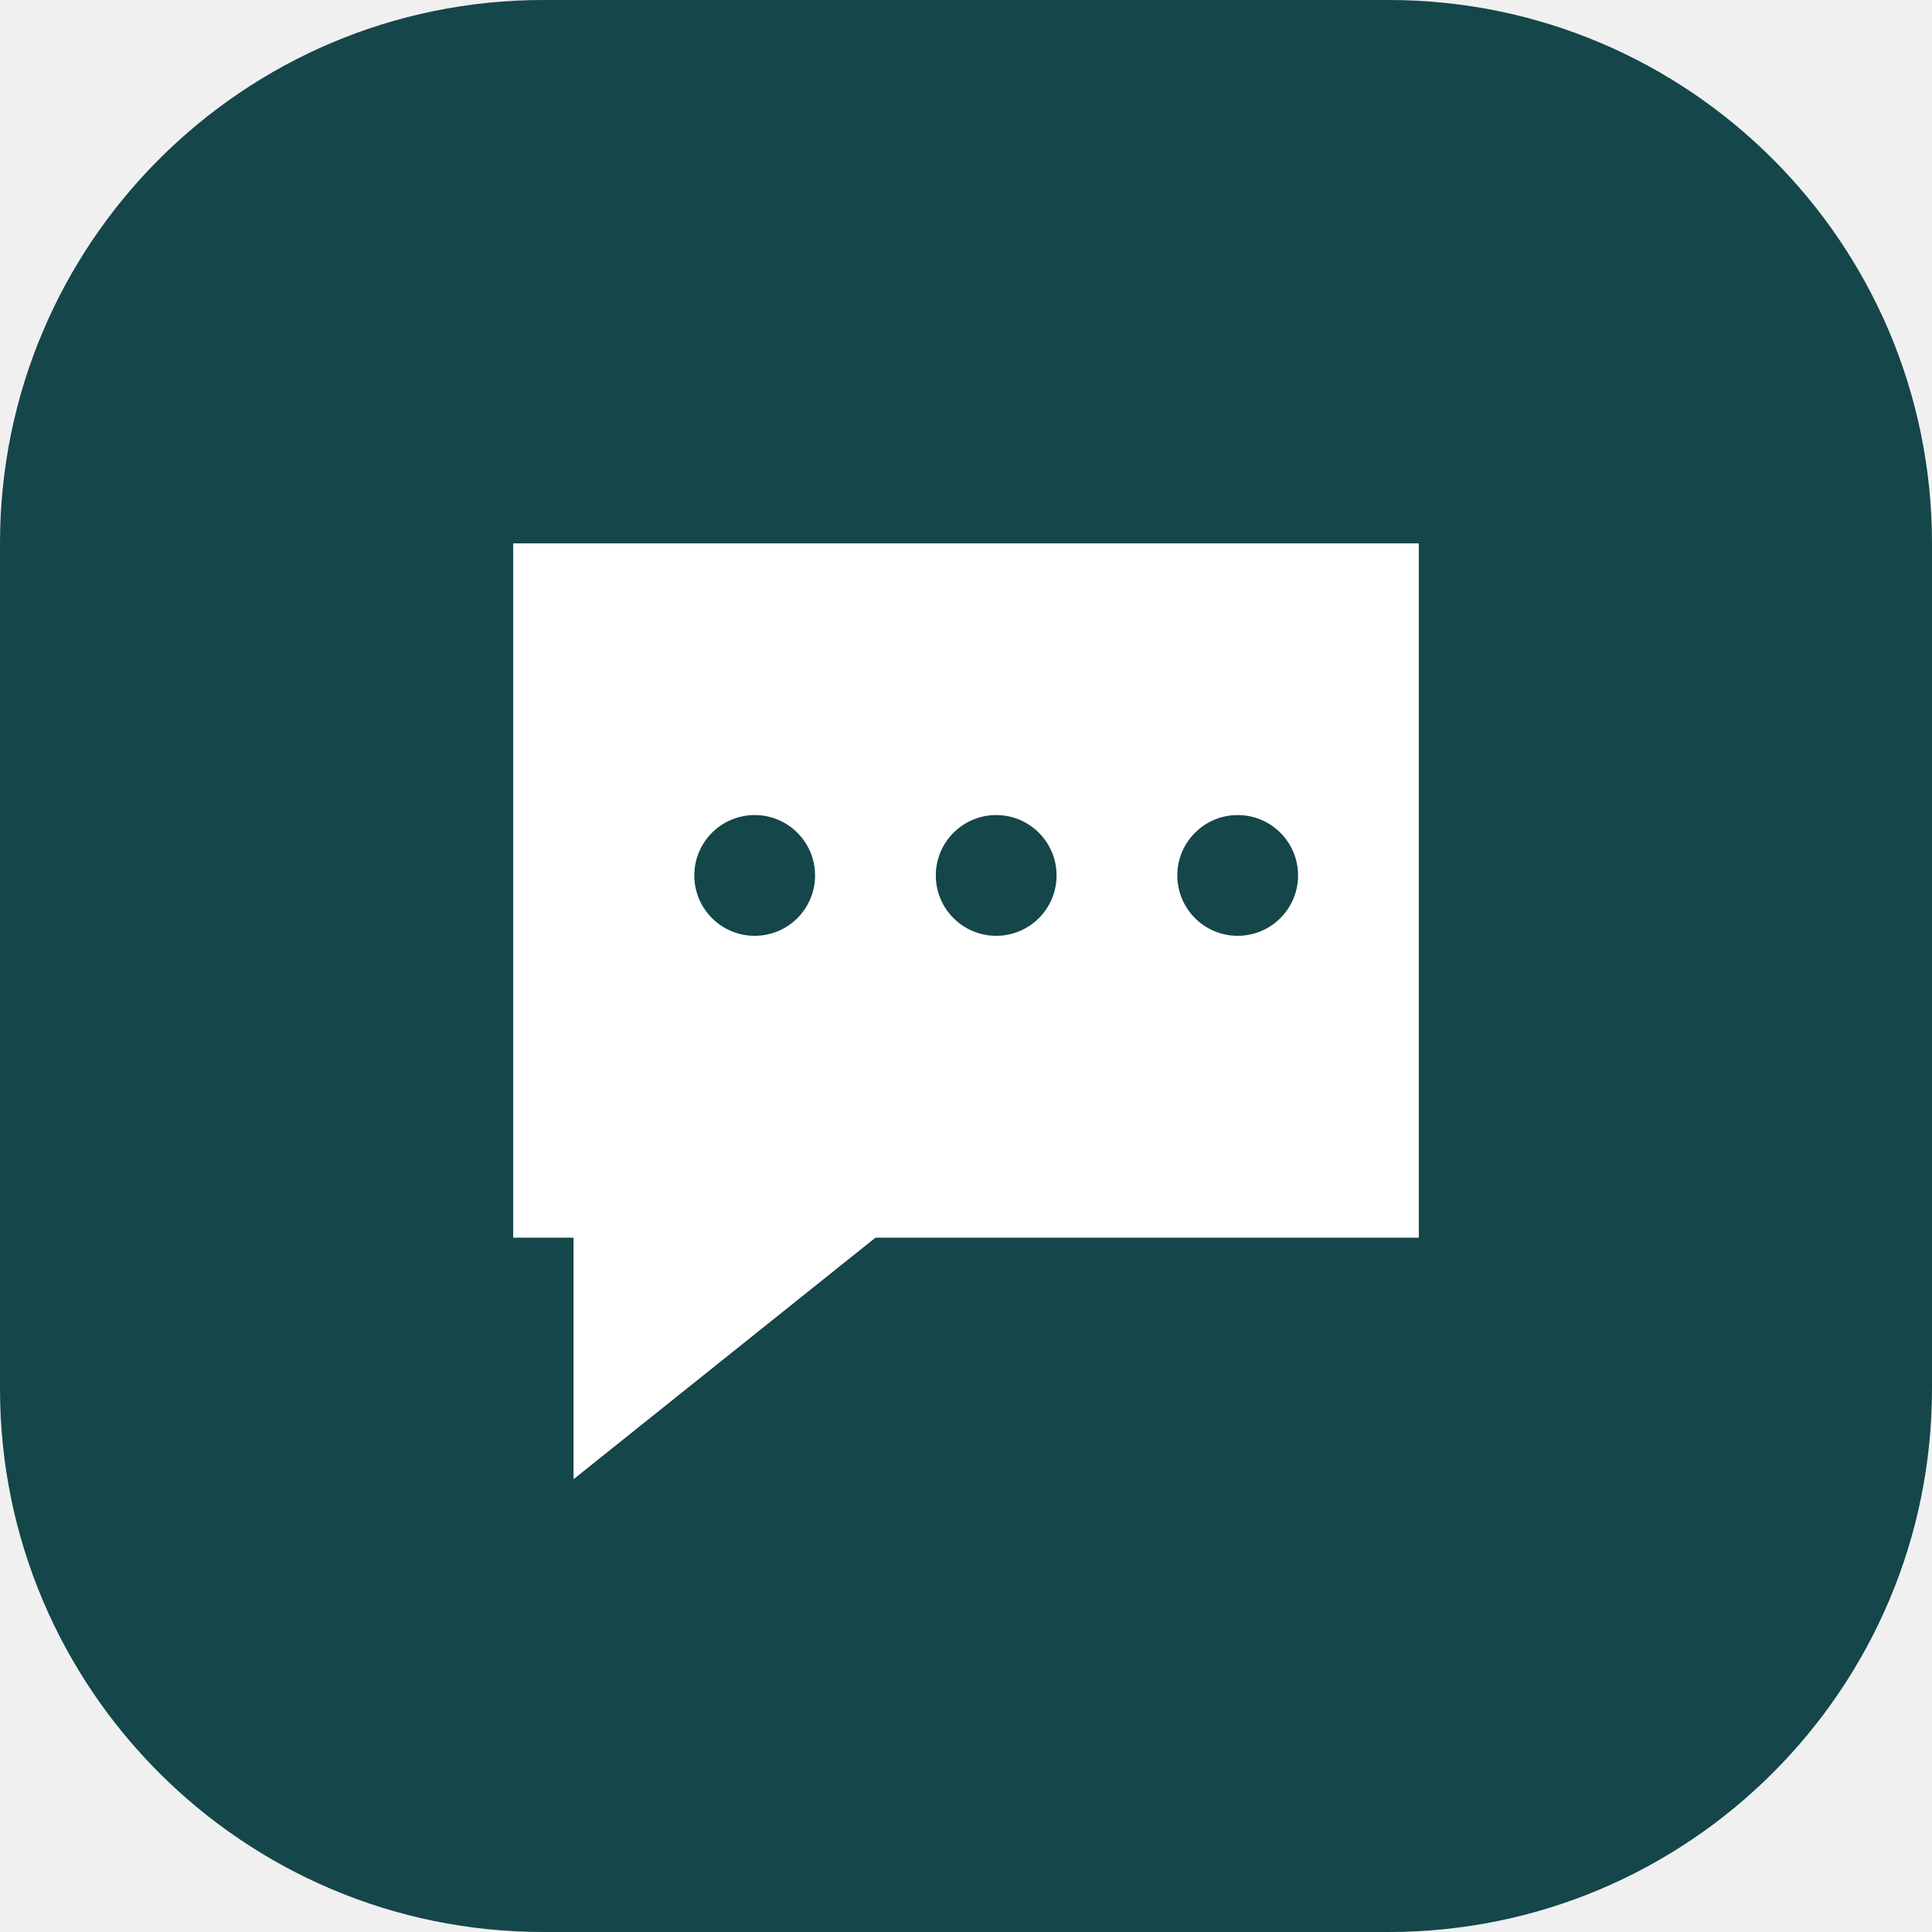
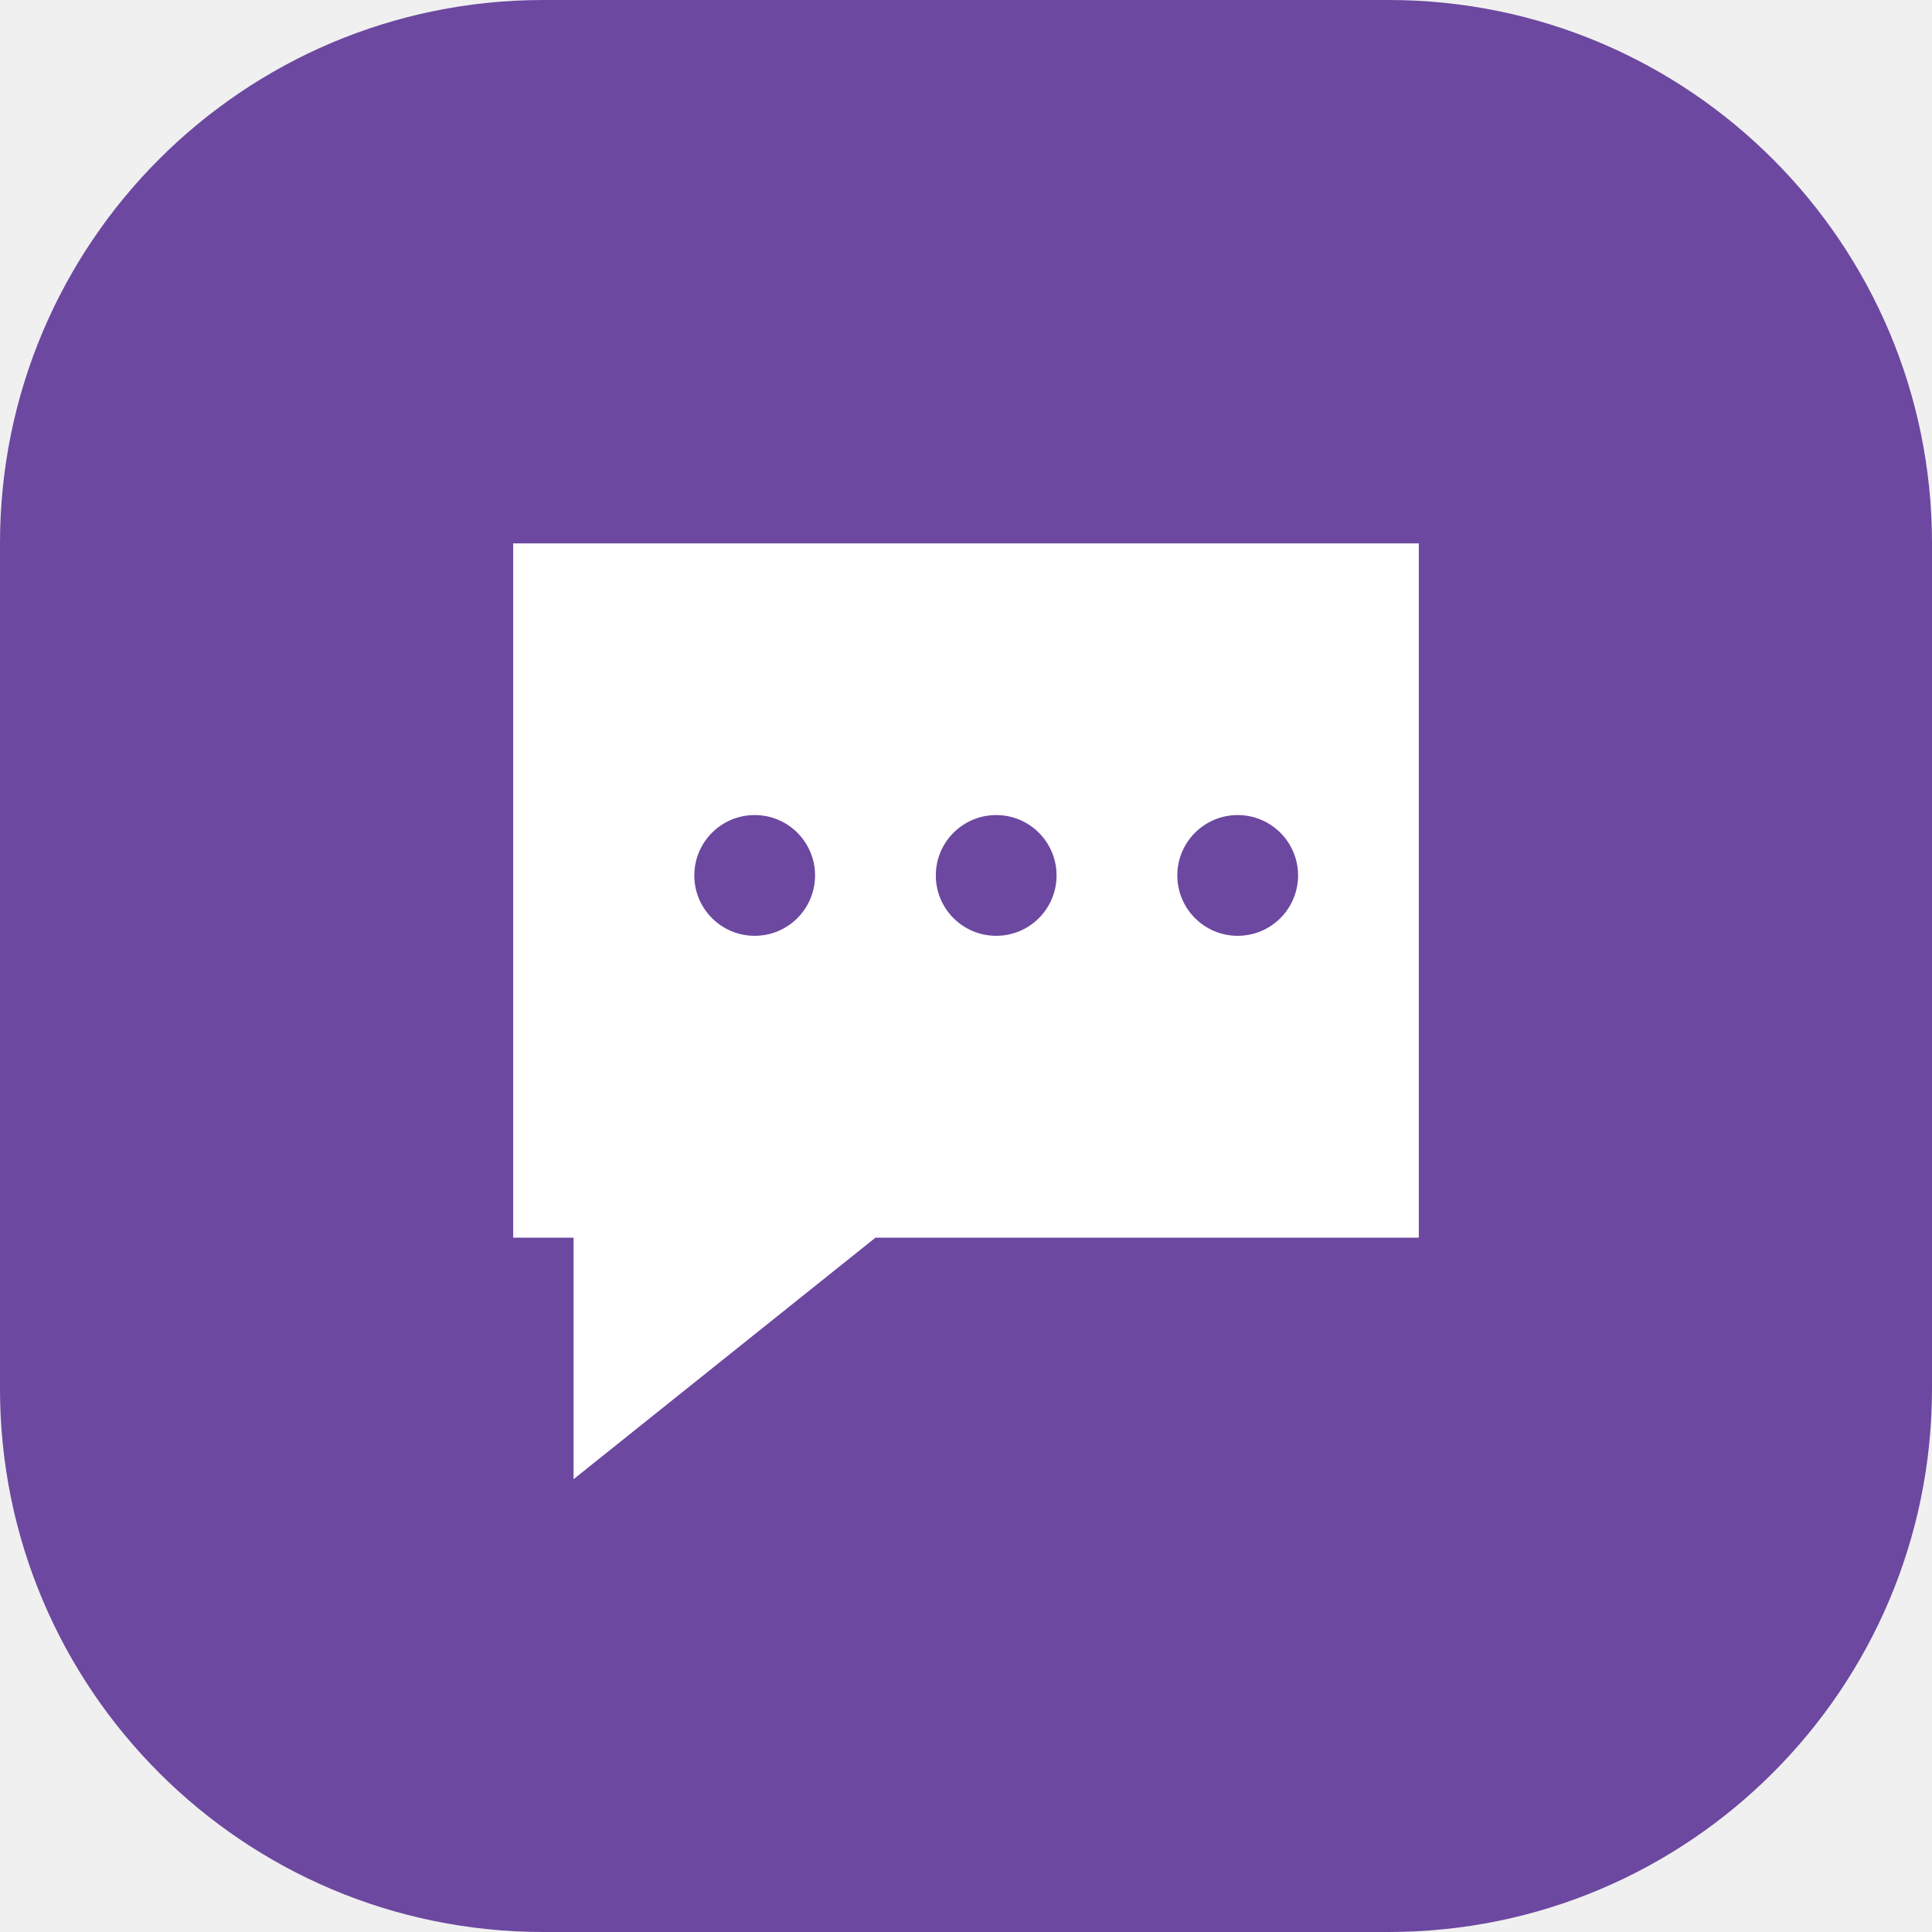
<svg xmlns="http://www.w3.org/2000/svg" viewBox="0 0 64 64">
-   <rect width="64" height="64" rx="18" fill="#14464a" />
+   <rect width="64" height="64" rx="18" fill="#6c48a0" />
  <path d="M17 18h30v23H29l-10 8v-8h-2z" fill="#fff" />
-   <circle cx="25" cy="29" r="2" fill="#14464a" />
-   <circle cx="33" cy="29" r="2" fill="#14464a" />
-   <circle cx="41" cy="29" r="2" fill="#14464a" />
+   <circle cx="25" cy="29" r="2" fill="#6c48a0" />
+   <circle cx="33" cy="29" r="2" fill="#6c48a0" />
+   <circle cx="41" cy="29" r="2" fill="#6c48a0" />
</svg>
